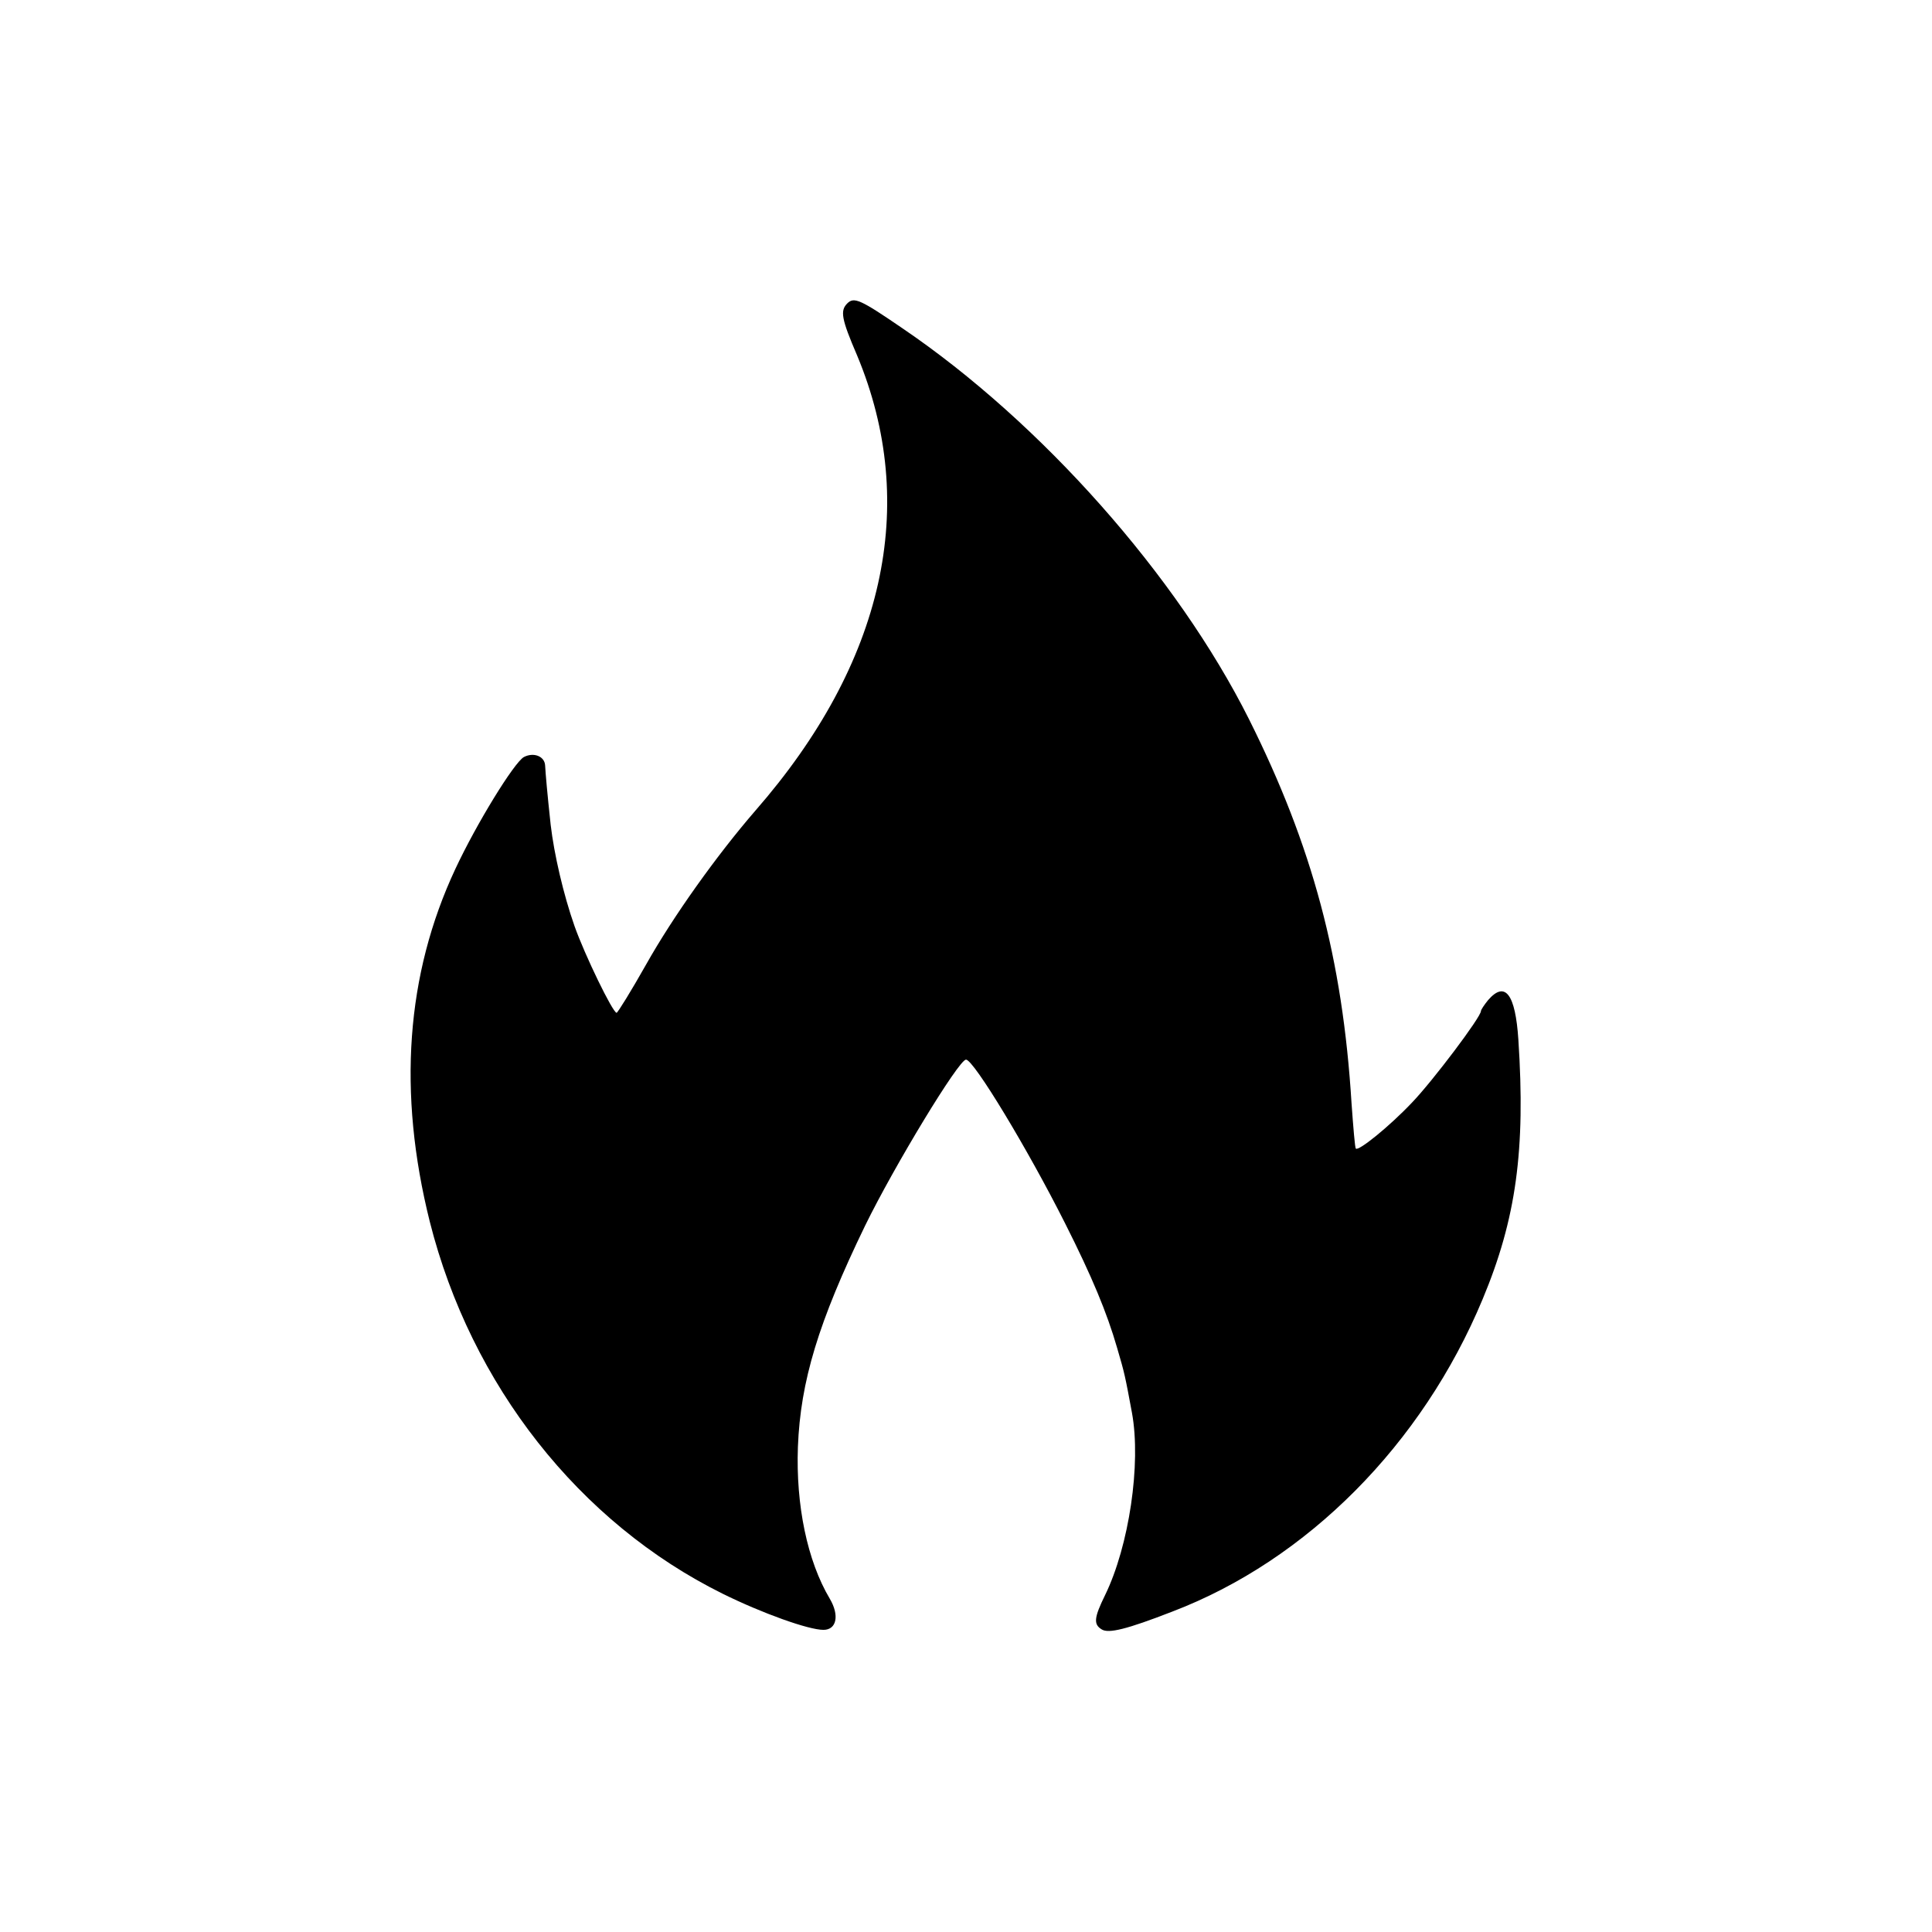
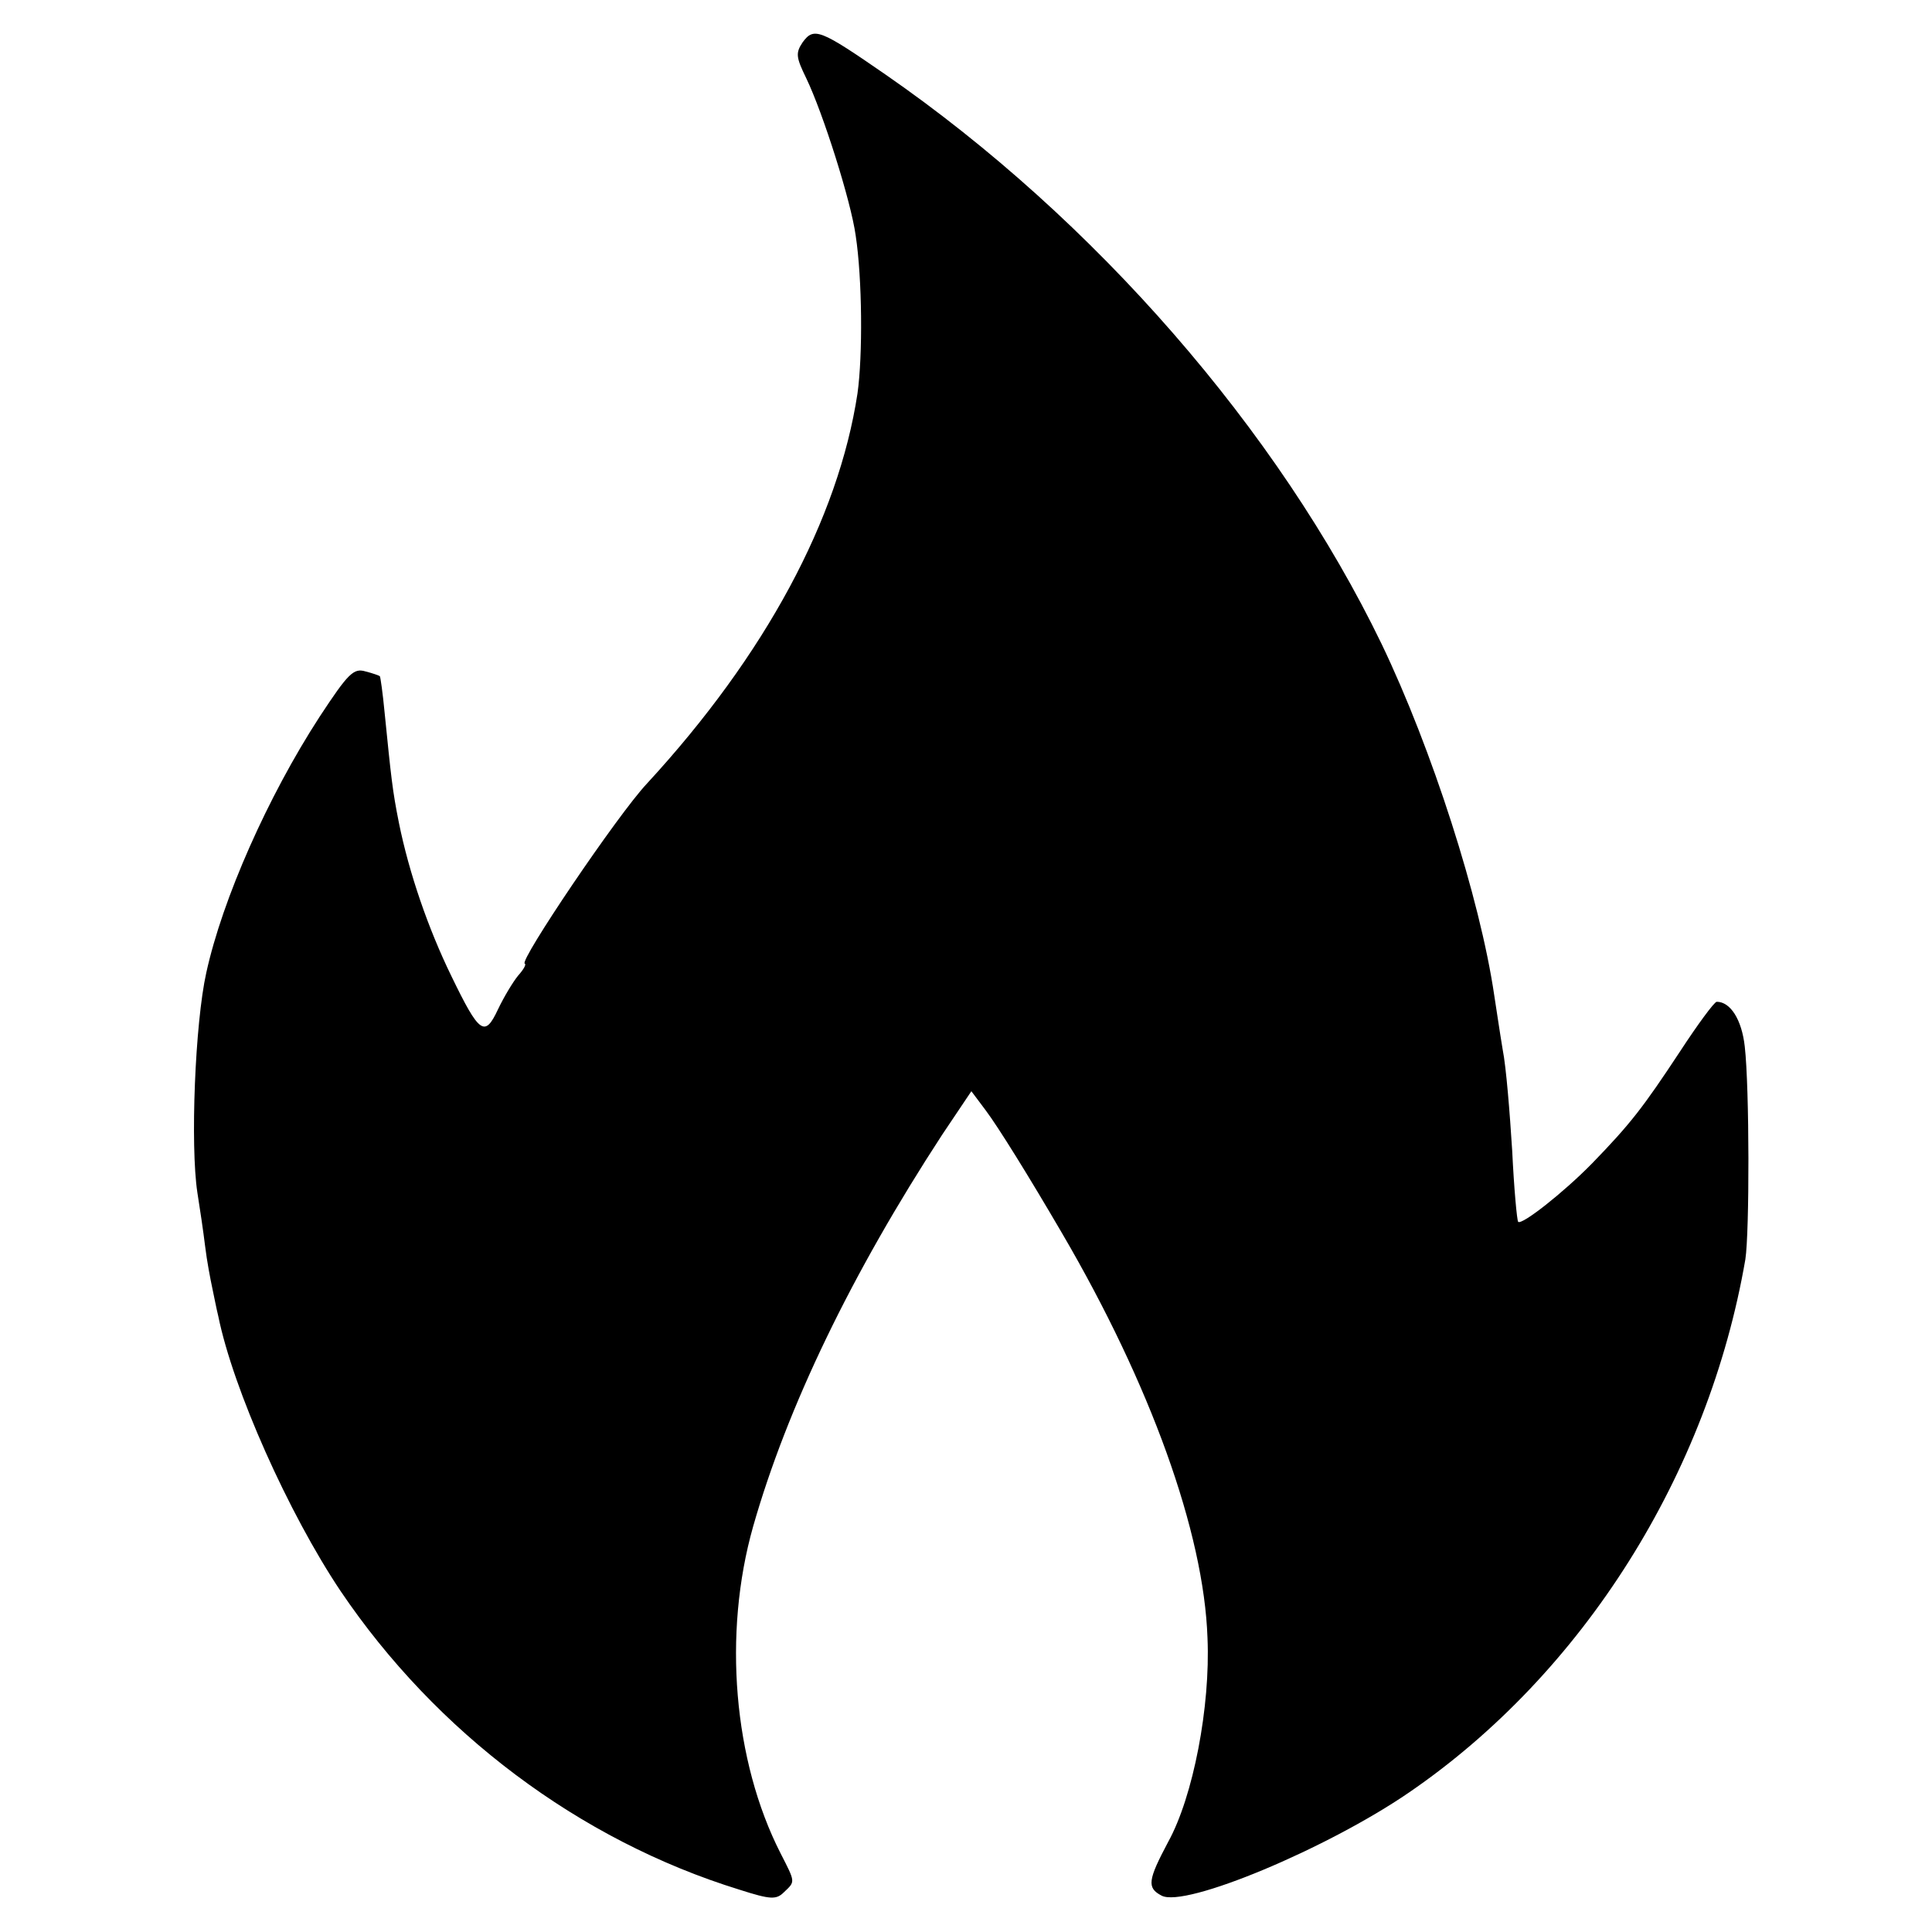
- <svg xmlns="http://www.w3.org/2000/svg" version="1.0" width="454pt" height="454pt" viewBox="0 0 454 454" preserveAspectRatio="xMidYMid meet">
-   <g transform="translate(0,454) scale(0.1,-0.1)" fill="#000000" stroke="none">
-     <path d="M1991 3827 c-17 -17 -14 -36 23 -122 147 -352 64 -723 -239 -1070 -90 -104 -193 -248 -257 -362 -35 -62 -66 -112 -69 -113 -9 0 -75 136 -99 204 -26 74 -48 169 -56 238 -8 74 -12 120 -13 139 -1 22 -27 32 -50 20 -23 -13 -111 -156 -161 -263 -116 -248 -136 -525 -60 -829 97 -384 351 -707 688 -874 93 -46 202 -85 237 -85 31 0 38 34 15 73 -53 89 -80 220 -75 357 6 154 48 293 158 520 69 141 220 390 237 390 18 0 145 -210 233 -385 63 -125 98 -209 122 -292 18 -61 19 -67 35 -153 22 -120 -7 -313 -63 -428 -26 -53 -28 -69 -8 -81 16 -10 58 0 166 42 317 121 587 393 729 734 79 189 101 351 84 610 -7 107 -31 139 -71 93 -9 -11 -17 -23 -17 -26 0 -14 -113 -164 -162 -215 -53 -56 -126 -115 -132 -108 -2 2 -6 50 -10 106 -21 340 -92 605 -241 903 -169 337 -488 697 -815 919 -98 67 -113 74 -129 58z" />
+ <svg xmlns="http://www.w3.org/2000/svg" version="1.0" width="324pt" height="324pt" viewBox="0 0 324 324" preserveAspectRatio="xMidYMid meet">
+   <g transform="translate(0,324) scale(0.1,-0.1)" fill="#000000" stroke="none">
+     <path d="M1346 3169 c-12 -18 -11 -25 6 -60 28 -58 75 -206 83 -264 11 -72 12 -201 3 -265 -32 -210 -154 -438 -353 -654 -49 -52 -215 -298 -205 -302 3 -1 -2 -10 -11 -20 -9 -11 -24 -36 -34 -57 -22 -47 -31 -41 -78 56 -39 80 -71 173 -88 257 -11 55 -13 76 -24 185 -3 32 -7 60 -8 61 -1 1 -12 5 -24 8 -20 6 -29 -3 -77 -76 -87 -134 -163 -306 -190 -429 -19 -85 -27 -290 -15 -369 4 -25 10 -65 13 -90 3 -25 9 -56 12 -70 3 -14 7 -35 10 -47 25 -123 118 -331 205 -461 160 -237 400 -418 669 -501 53 -17 62 -17 75 -4 19 18 19 16 -6 65 -79 155 -97 368 -46 548 57 200 165 424 317 657 l49 73 24 -32 c21 -28 72 -110 128 -206 148 -253 238 -502 244 -679 5 -115 -24 -266 -66 -342 -34 -64 -36 -77 -11 -90 39 -21 278 79 415 173 292 200 502 534 564 894 7 45 7 287 -1 357 -5 45 -24 75 -47 75 -4 0 -32 -38 -62 -84 -62 -94 -83 -121 -147 -187 -48 -49 -118 -104 -124 -98 -2 2 -7 56 -10 119 -4 63 -10 140 -16 170 -5 30 -11 71 -14 90 -24 164 -105 415 -189 590 -173 358 -481 712 -832 955 -110 76 -120 80 -139 54z" />
  </g>
</svg>
